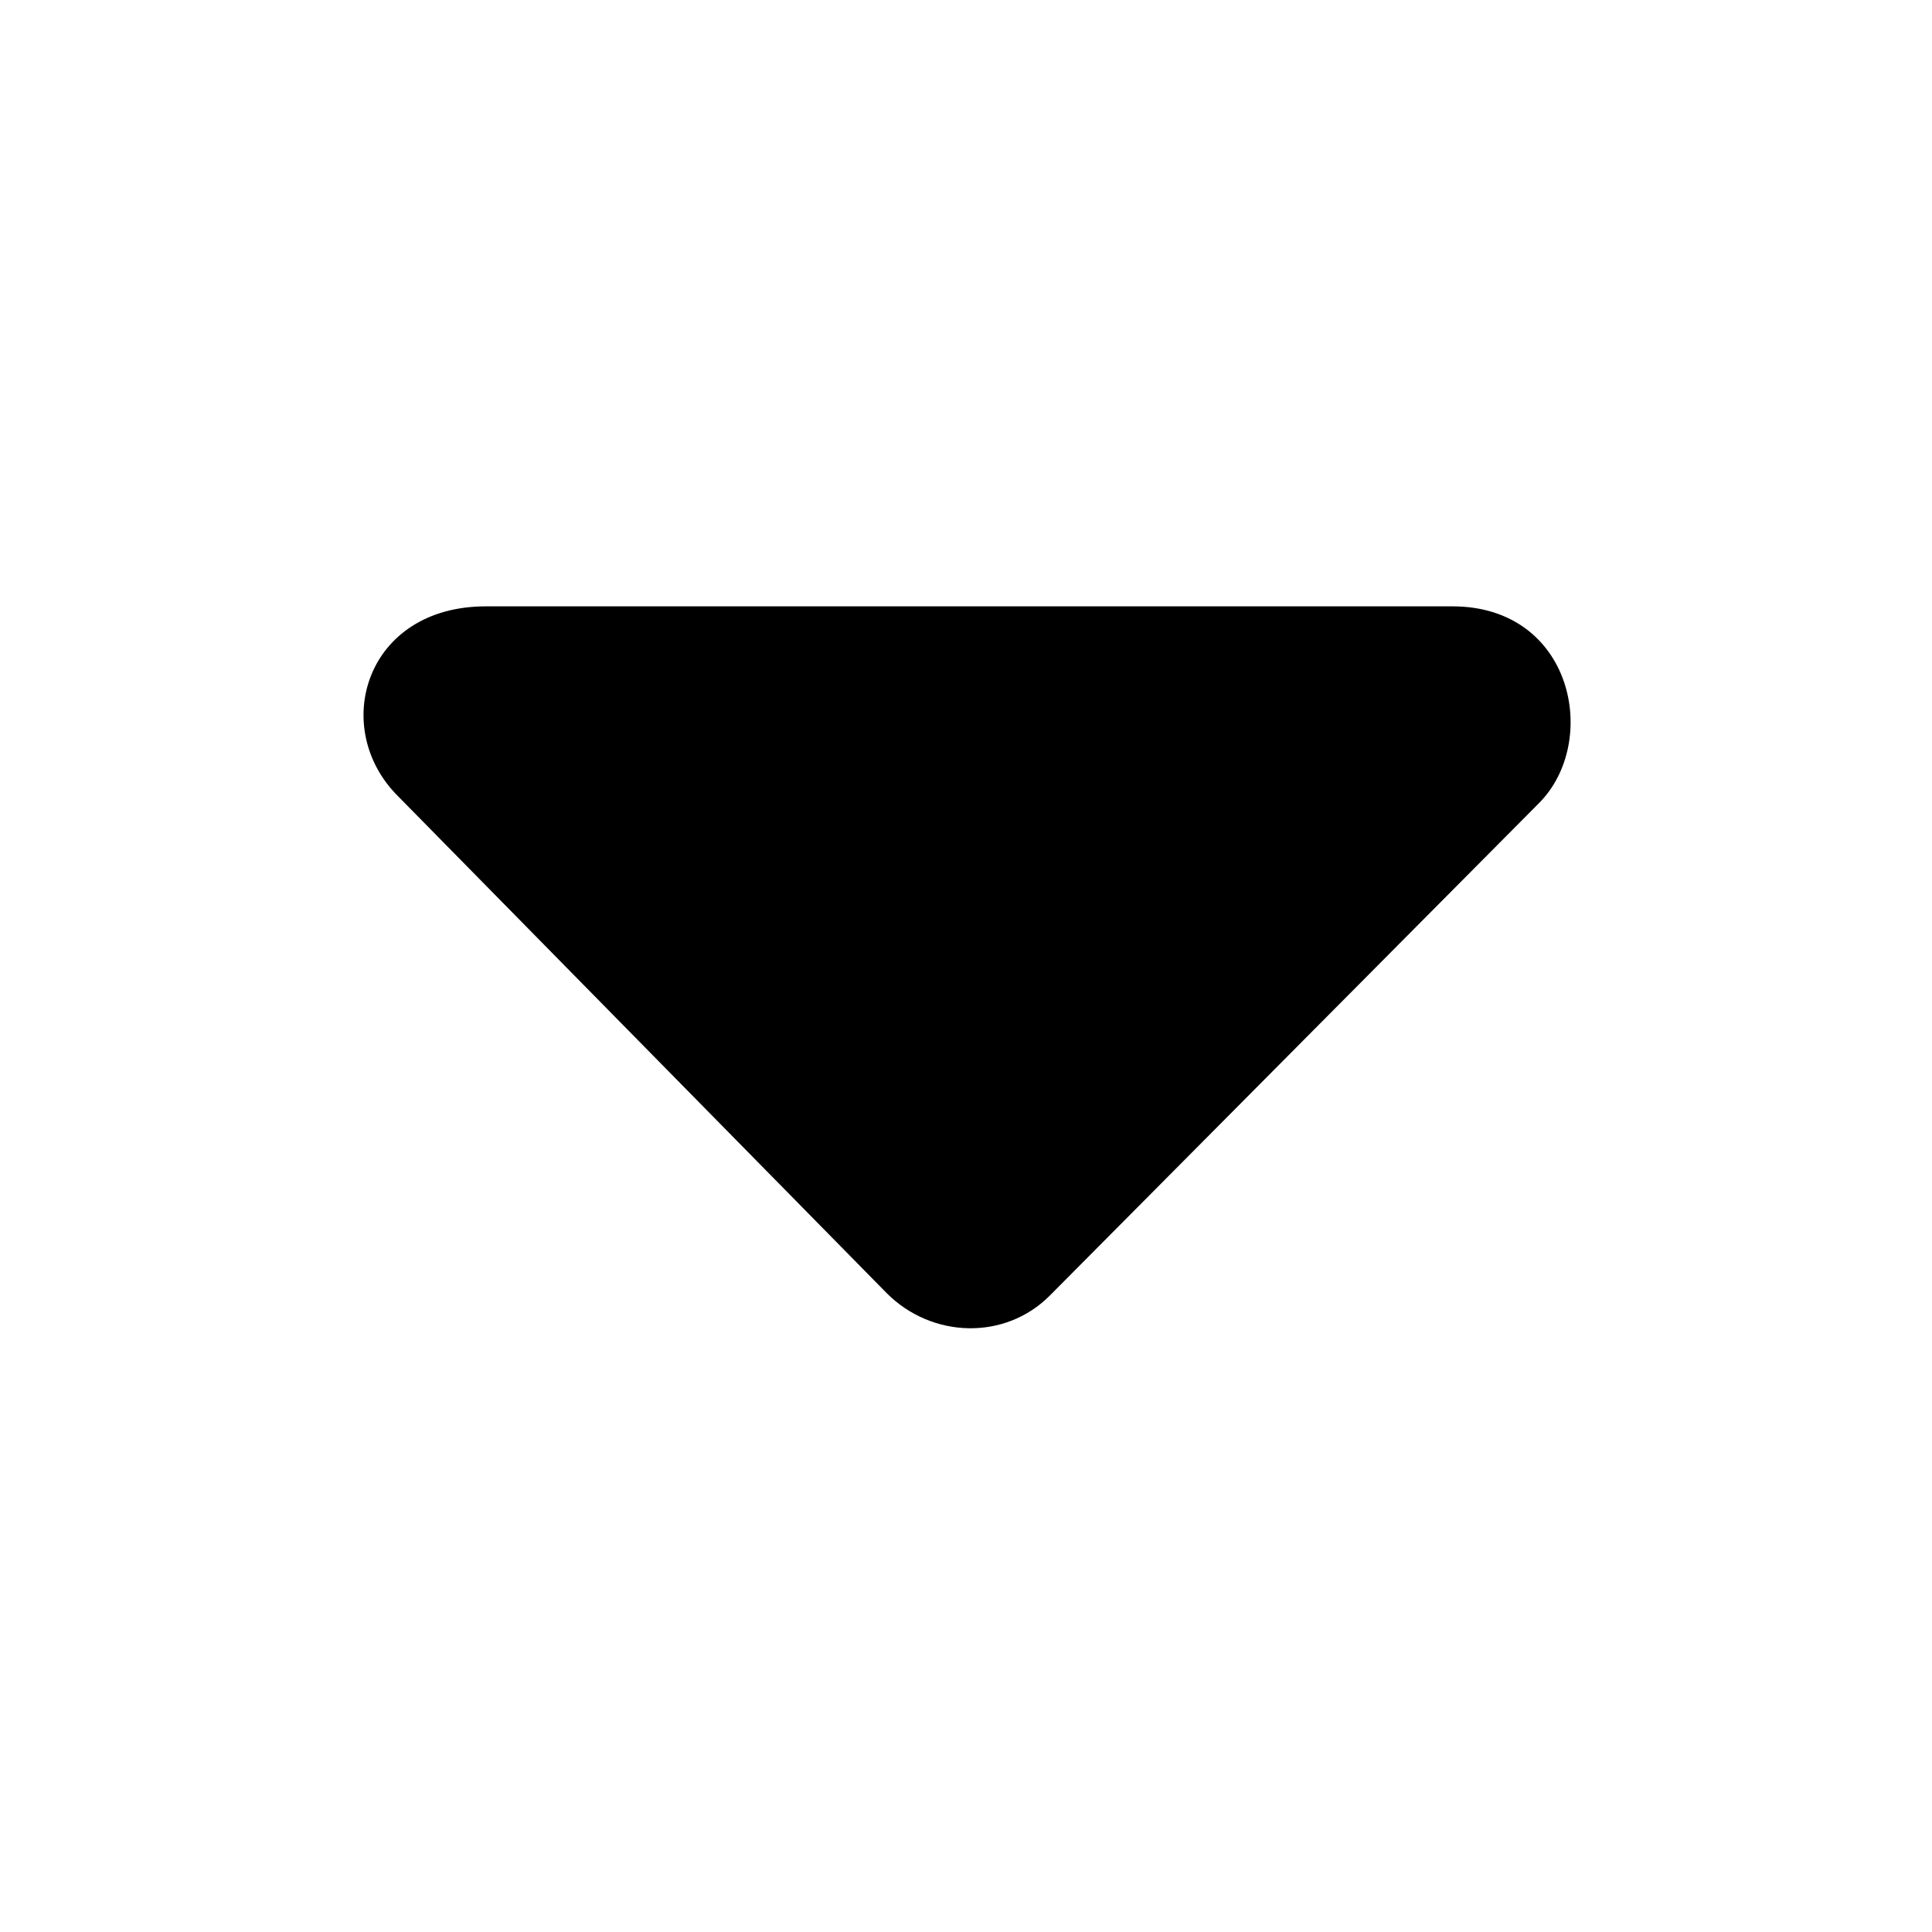
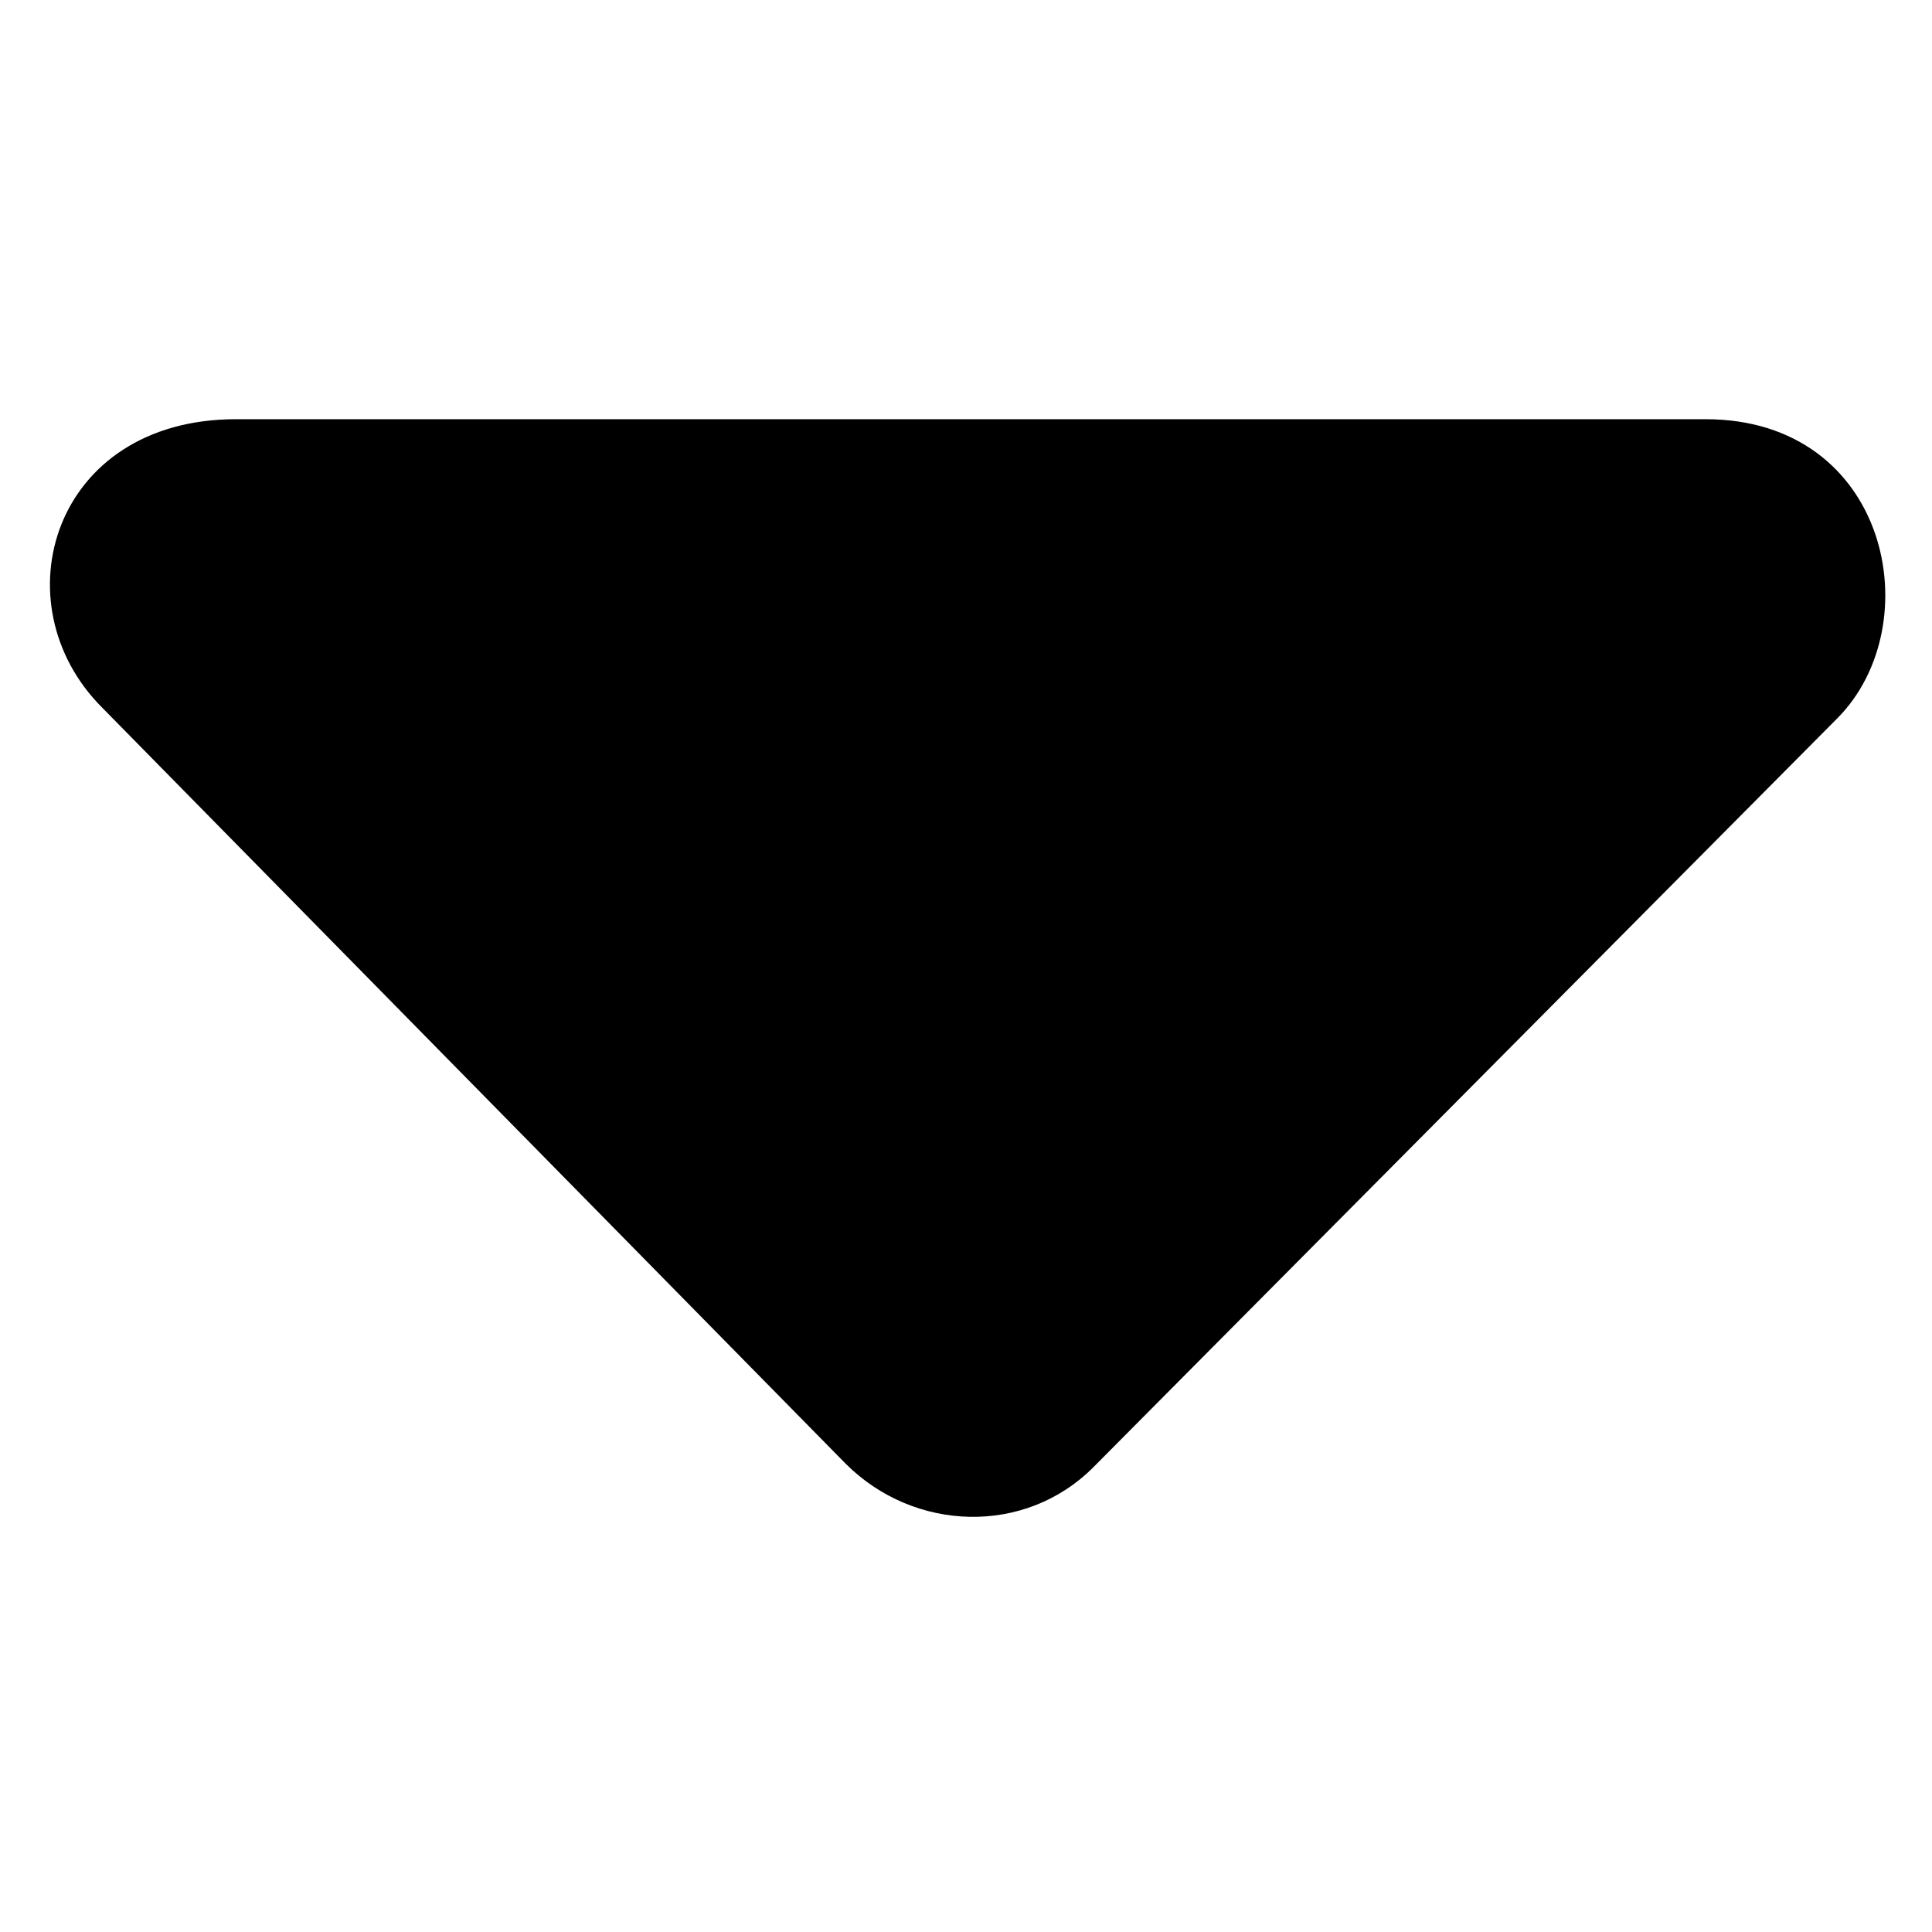
- <svg xmlns="http://www.w3.org/2000/svg" version="1.0" id="Layer_1" x="0px" y="0px" width="32px" height="32px" viewBox="0 0 32 32" enable-background="new 0 0 32 32" xml:space="preserve">
+ <svg xmlns="http://www.w3.org/2000/svg" version="1.0" id="Layer_1" x="0px" y="0px" width="32px" height="32px" viewBox="5.477 9.918 21.046 12.163" enable-background="new 0 0 32 32" xml:space="preserve">
  <path d="M8.048,10.043c-2,0-2.589,2.014-1.457,3.143l8.098,8.235c0.746,0.746,1.956,0.785,2.7,0.037l8.1-8.154  c1.016-1.018,0.568-3.261-1.433-3.261C21.952,10.043,9.646,10.043,8.048,10.043z" />
-   <g>
- </g>
-   <g>
- </g>
-   <g>
- </g>
-   <g>
- </g>
-   <g>
- </g>
-   <g>
- </g>
-   <g>
- </g>
-   <g>
- </g>
-   <g>
- </g>
-   <g>
- </g>
-   <g>
- </g>
-   <g>
- </g>
-   <g>
- </g>
-   <g>
- </g>
-   <g>
- </g>
</svg>
